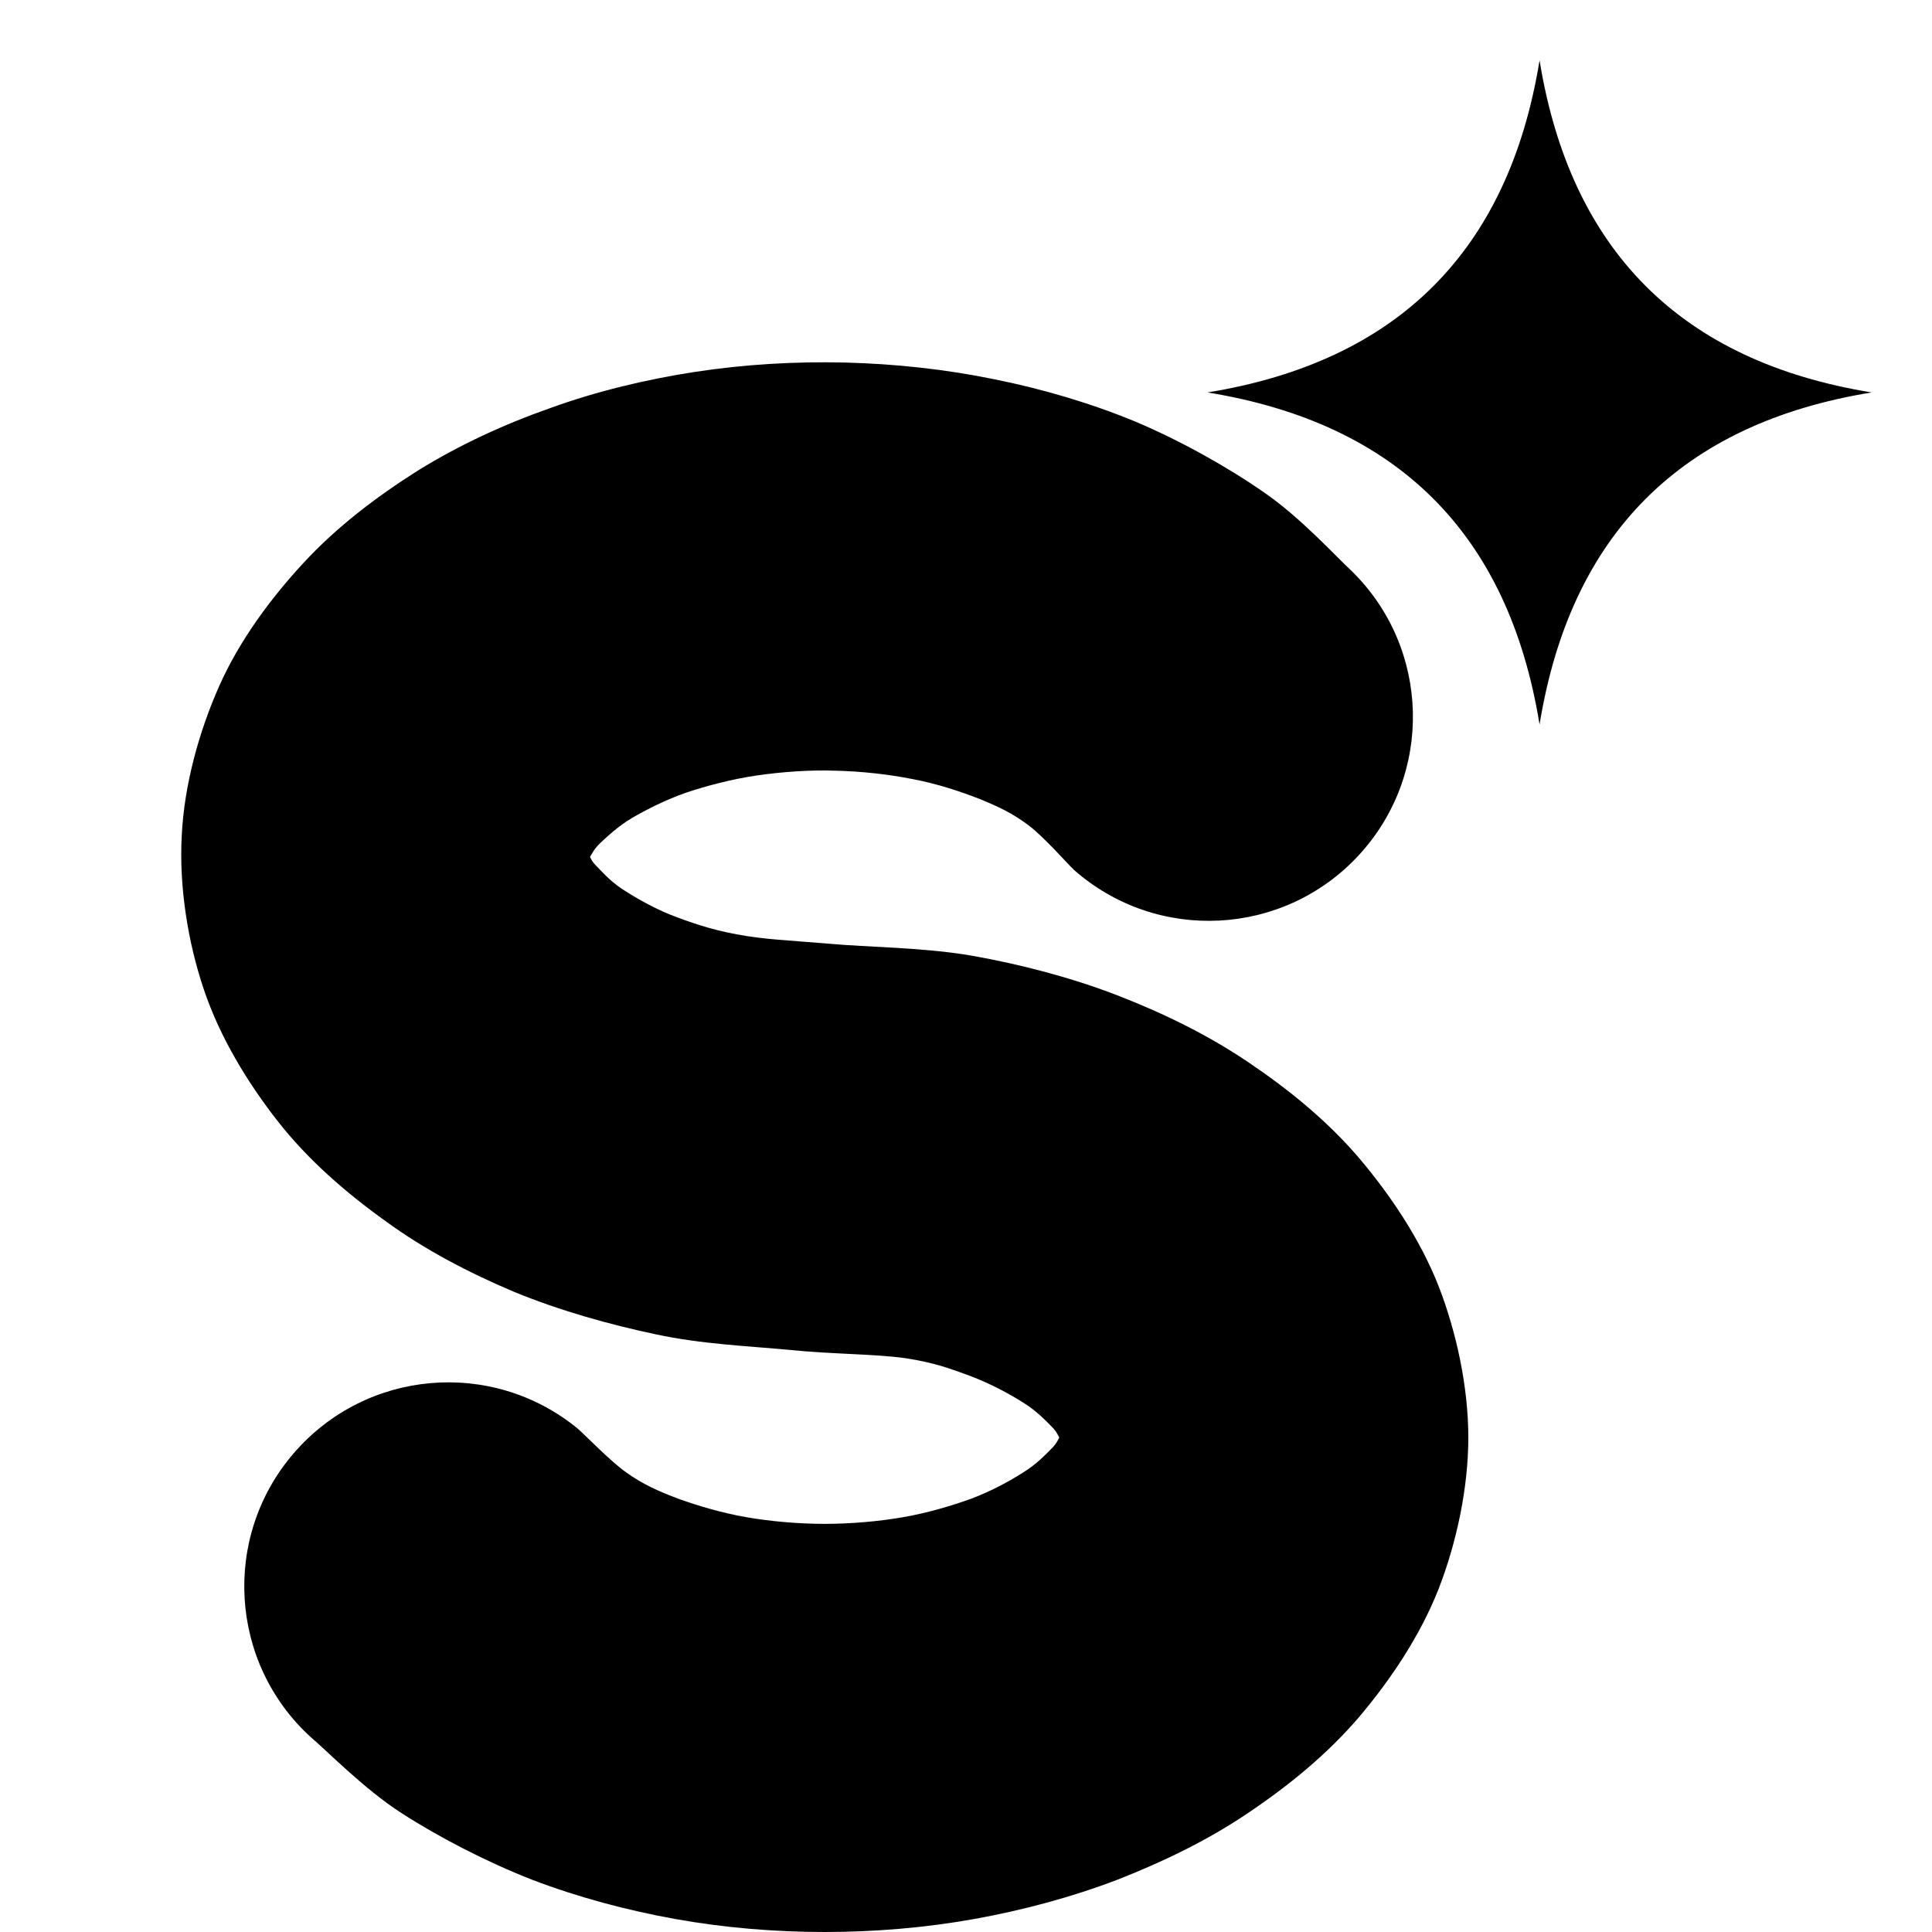
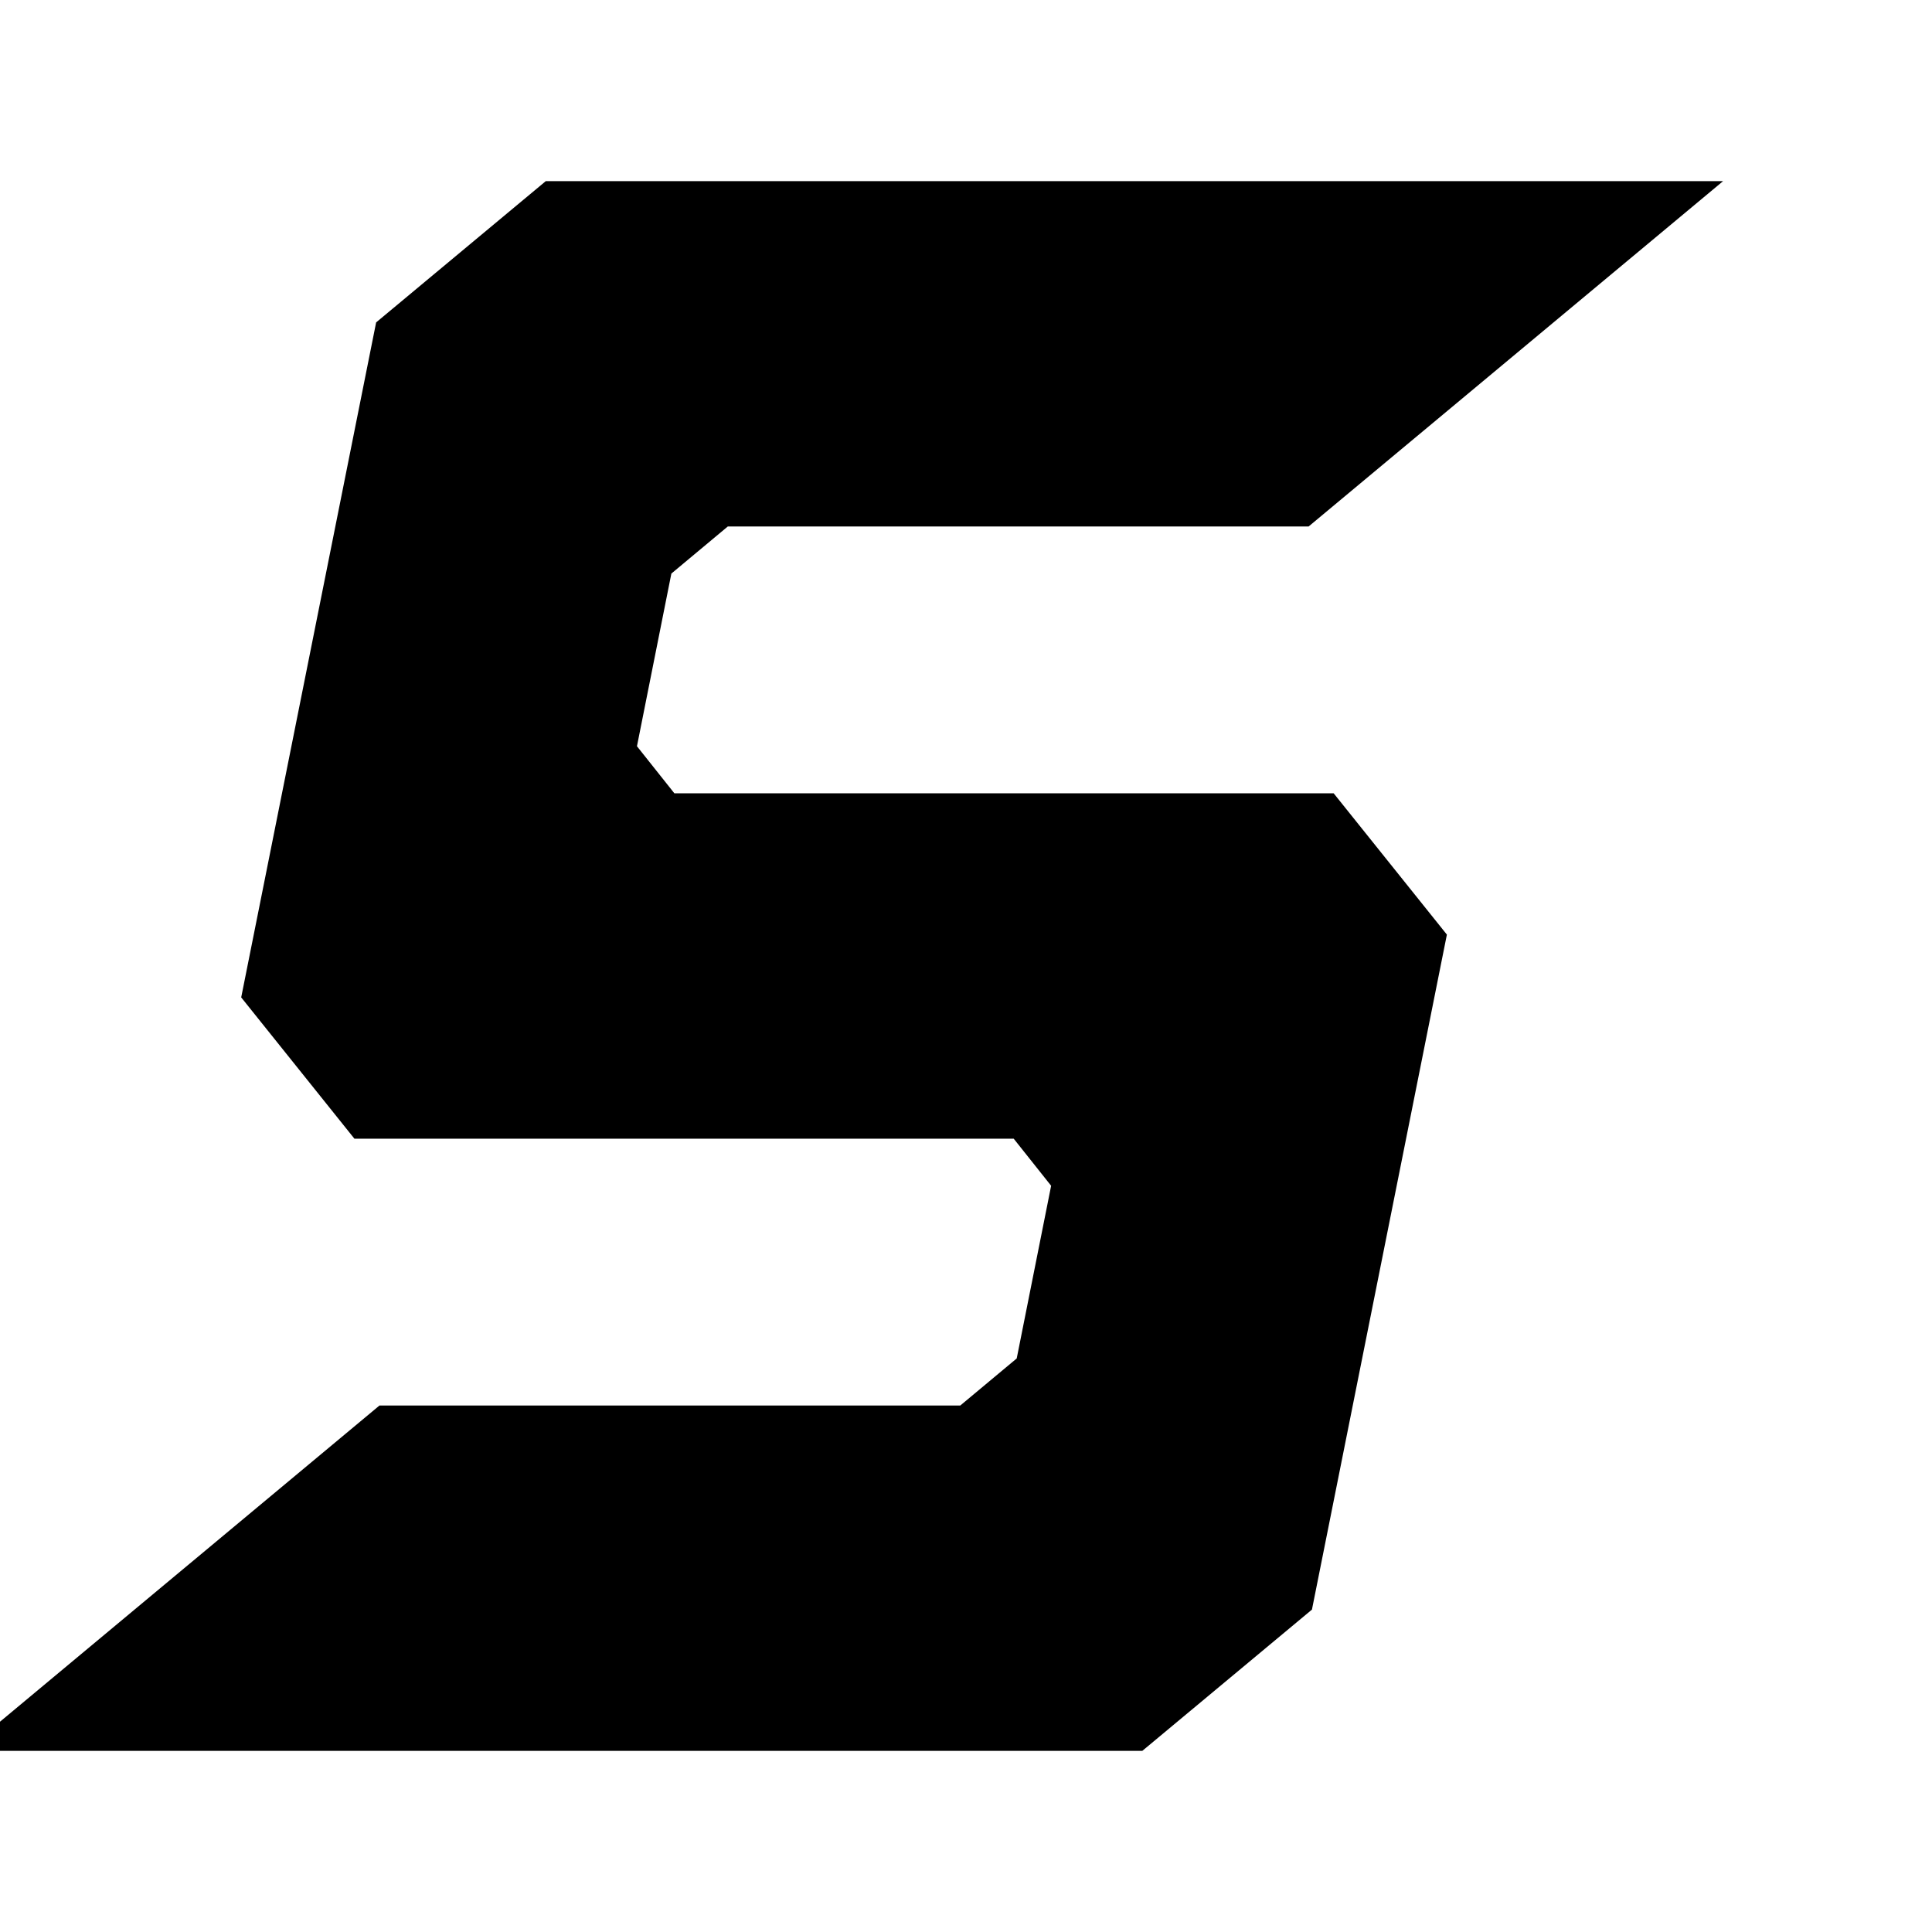
<svg xmlns="http://www.w3.org/2000/svg" viewBox="0 0 64 64" role="img" aria-label="SAKA">
-   <path fill="currentColor" d="M35.58 28.82C35.33 28.58 34.58 27.72 34.06 27.33C33.54 26.94 33.09 26.73 32.46 26.47C31.82 26.22 31.04 25.96 30.24 25.81C29.44 25.65 28.54 25.55 27.67 25.53C26.81 25.5 25.89 25.57 25.06 25.69C24.24 25.81 23.41 26.03 22.72 26.26C22.04 26.5 21.41 26.82 20.93 27.1C20.46 27.38 20.12 27.71 19.88 27.93C19.65 28.15 19.59 28.33 19.53 28.41C19.47 28.48 19.52 28.42 19.52 28.4C19.51 28.39 19.48 28.27 19.51 28.31C19.55 28.36 19.55 28.47 19.73 28.66C19.91 28.84 20.17 29.15 20.58 29.43C20.99 29.7 21.55 30.03 22.18 30.29C22.82 30.54 23.52 30.79 24.4 30.95C25.28 31.12 26.14 31.15 27.44 31.26C28.74 31.38 30.6 31.38 32.2 31.66C33.79 31.94 35.48 32.38 37.01 32.97C38.53 33.56 40.01 34.28 41.34 35.18C42.68 36.08 43.97 37.13 45.02 38.36C46.07 39.6 47.04 41.05 47.65 42.59C48.25 44.13 48.64 45.95 48.64 47.62C48.64 49.29 48.25 51.11 47.65 52.65C47.04 54.19 46.07 55.64 45.02 56.88C43.97 58.11 42.68 59.16 41.34 60.06C40.01 60.96 38.52 61.68 37.01 62.27C35.49 62.85 33.88 63.28 32.27 63.57C30.65 63.86 28.97 64 27.32 64C25.67 64 23.99 63.86 22.37 63.57C20.76 63.28 19.15 62.85 17.63 62.27C16.12 61.68 14.52 60.85 13.3 60.06C12.08 59.28 10.8 57.97 10.3 57.55A6.76 6.76 0 0 1 19.12 47.31C19.4 47.55 20.2 48.39 20.75 48.78C21.3 49.17 21.79 49.39 22.45 49.64C23.11 49.88 23.92 50.12 24.73 50.26C25.54 50.4 26.46 50.48 27.32 50.48C28.18 50.48 29.1 50.4 29.91 50.26C30.72 50.12 31.53 49.88 32.19 49.64C32.85 49.39 33.45 49.06 33.89 48.78C34.33 48.51 34.64 48.18 34.84 47.98C35.04 47.78 35.07 47.63 35.12 47.57C35.17 47.51 35.12 47.6 35.12 47.62C35.12 47.64 35.17 47.73 35.12 47.67C35.07 47.61 35.04 47.46 34.84 47.26C34.64 47.06 34.33 46.73 33.89 46.46C33.45 46.18 32.84 45.85 32.19 45.6C31.54 45.36 30.98 45.14 29.98 44.99C28.98 44.85 27.56 44.86 26.19 44.72C24.81 44.59 23.25 44.53 21.72 44.2C20.2 43.88 18.52 43.41 17.02 42.79C15.53 42.16 14.07 41.4 12.77 40.45C11.46 39.51 10.2 38.42 9.2 37.14C8.19 35.85 7.28 34.35 6.75 32.77C6.22 31.2 5.93 29.36 6.02 27.69C6.1 26.01 6.59 24.24 7.26 22.73C7.93 21.22 8.96 19.83 10.06 18.64C11.16 17.45 12.48 16.45 13.84 15.59C15.21 14.74 16.71 14.05 18.25 13.51C19.77 12.96 21.4 12.57 23.02 12.32C24.65 12.07 26.34 11.97 27.99 12.01C29.63 12.05 31.31 12.23 32.92 12.56C34.52 12.88 36.12 13.35 37.62 13.97C39.11 14.6 40.68 15.48 41.87 16.31C43.07 17.13 44.29 18.47 44.77 18.91A6.76 6.76 0 0 1 35.58 28.82ZM51 2Q52.54 11.46 62 13Q52.54 14.54 51 24Q49.46 14.54 40 13Q49.46 11.46 51 2Z" />
+   <path fill="currentColor" d="M57.08 6L43.35 17.44L24.11 17.44L22.24 19L21.1 24.72L22.34 26.28L44.18 26.28L47.93 30.96L43.46 53.32L37.84 58L-1.16 58L12.57 46.56L31.81 46.56L33.68 45L34.82 39.28L33.58 37.72L11.74 37.72L7.99 33.04L12.46 10.68L18.08 6Z" />
</svg>
